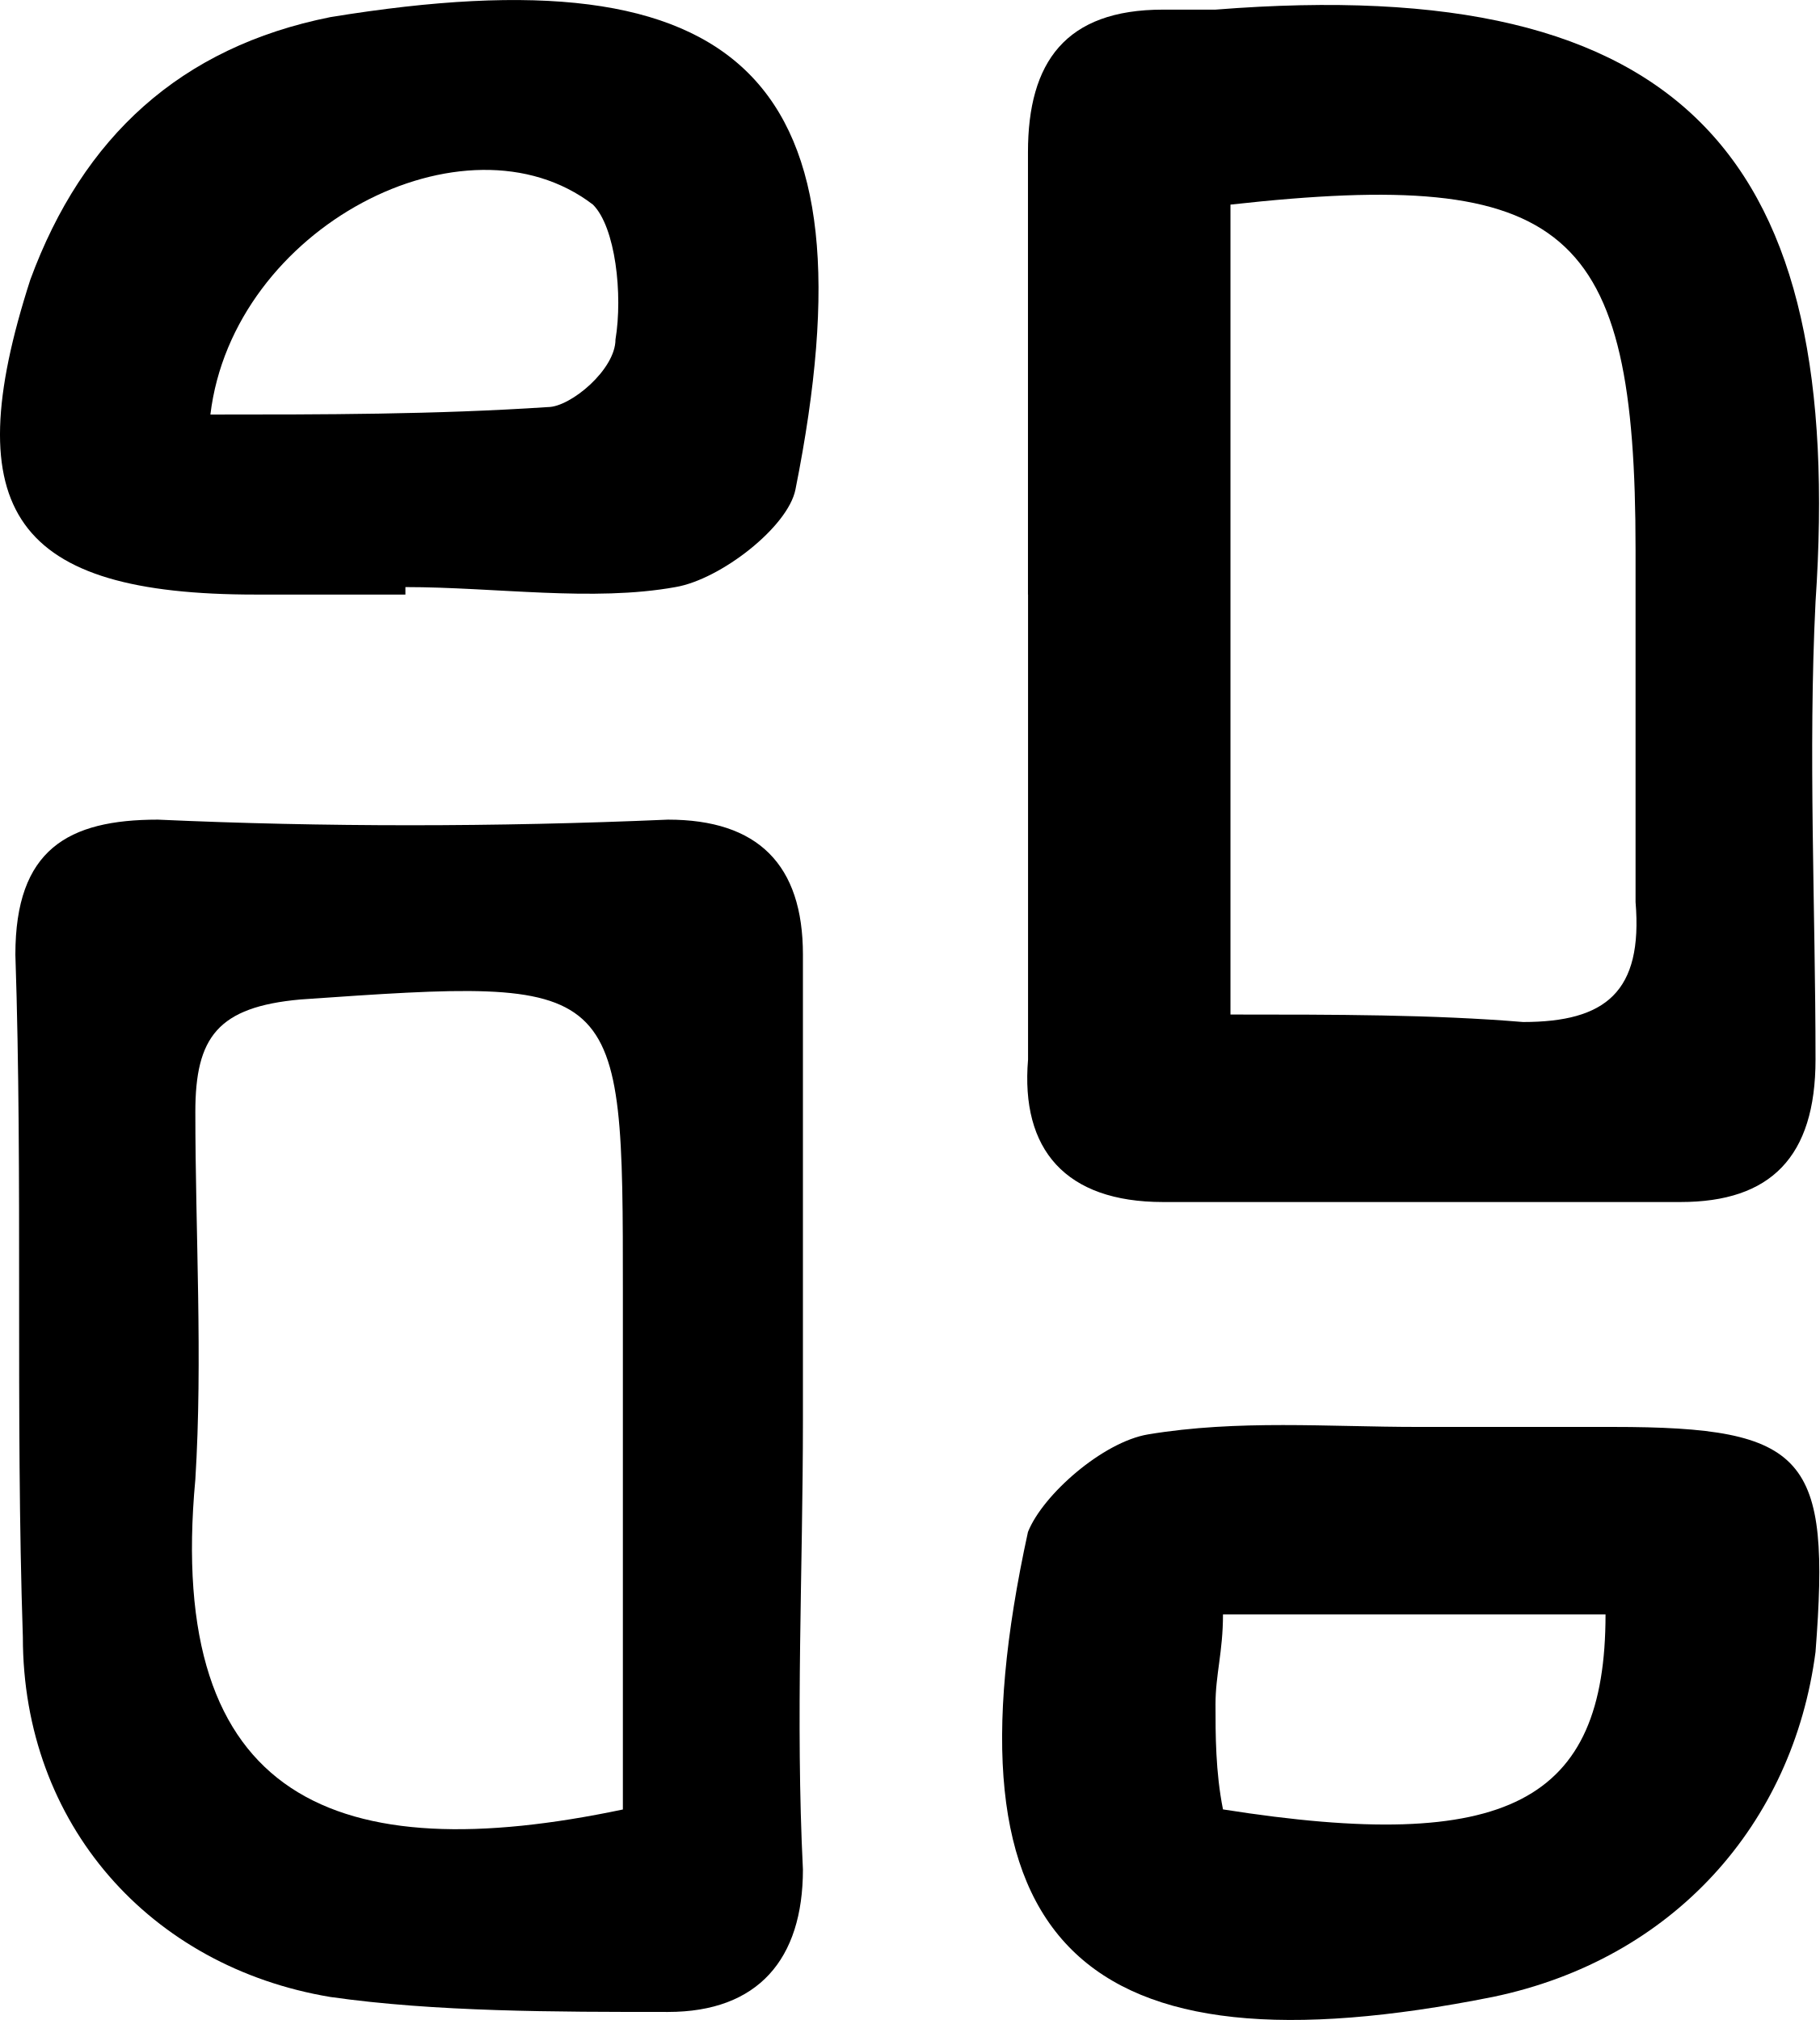
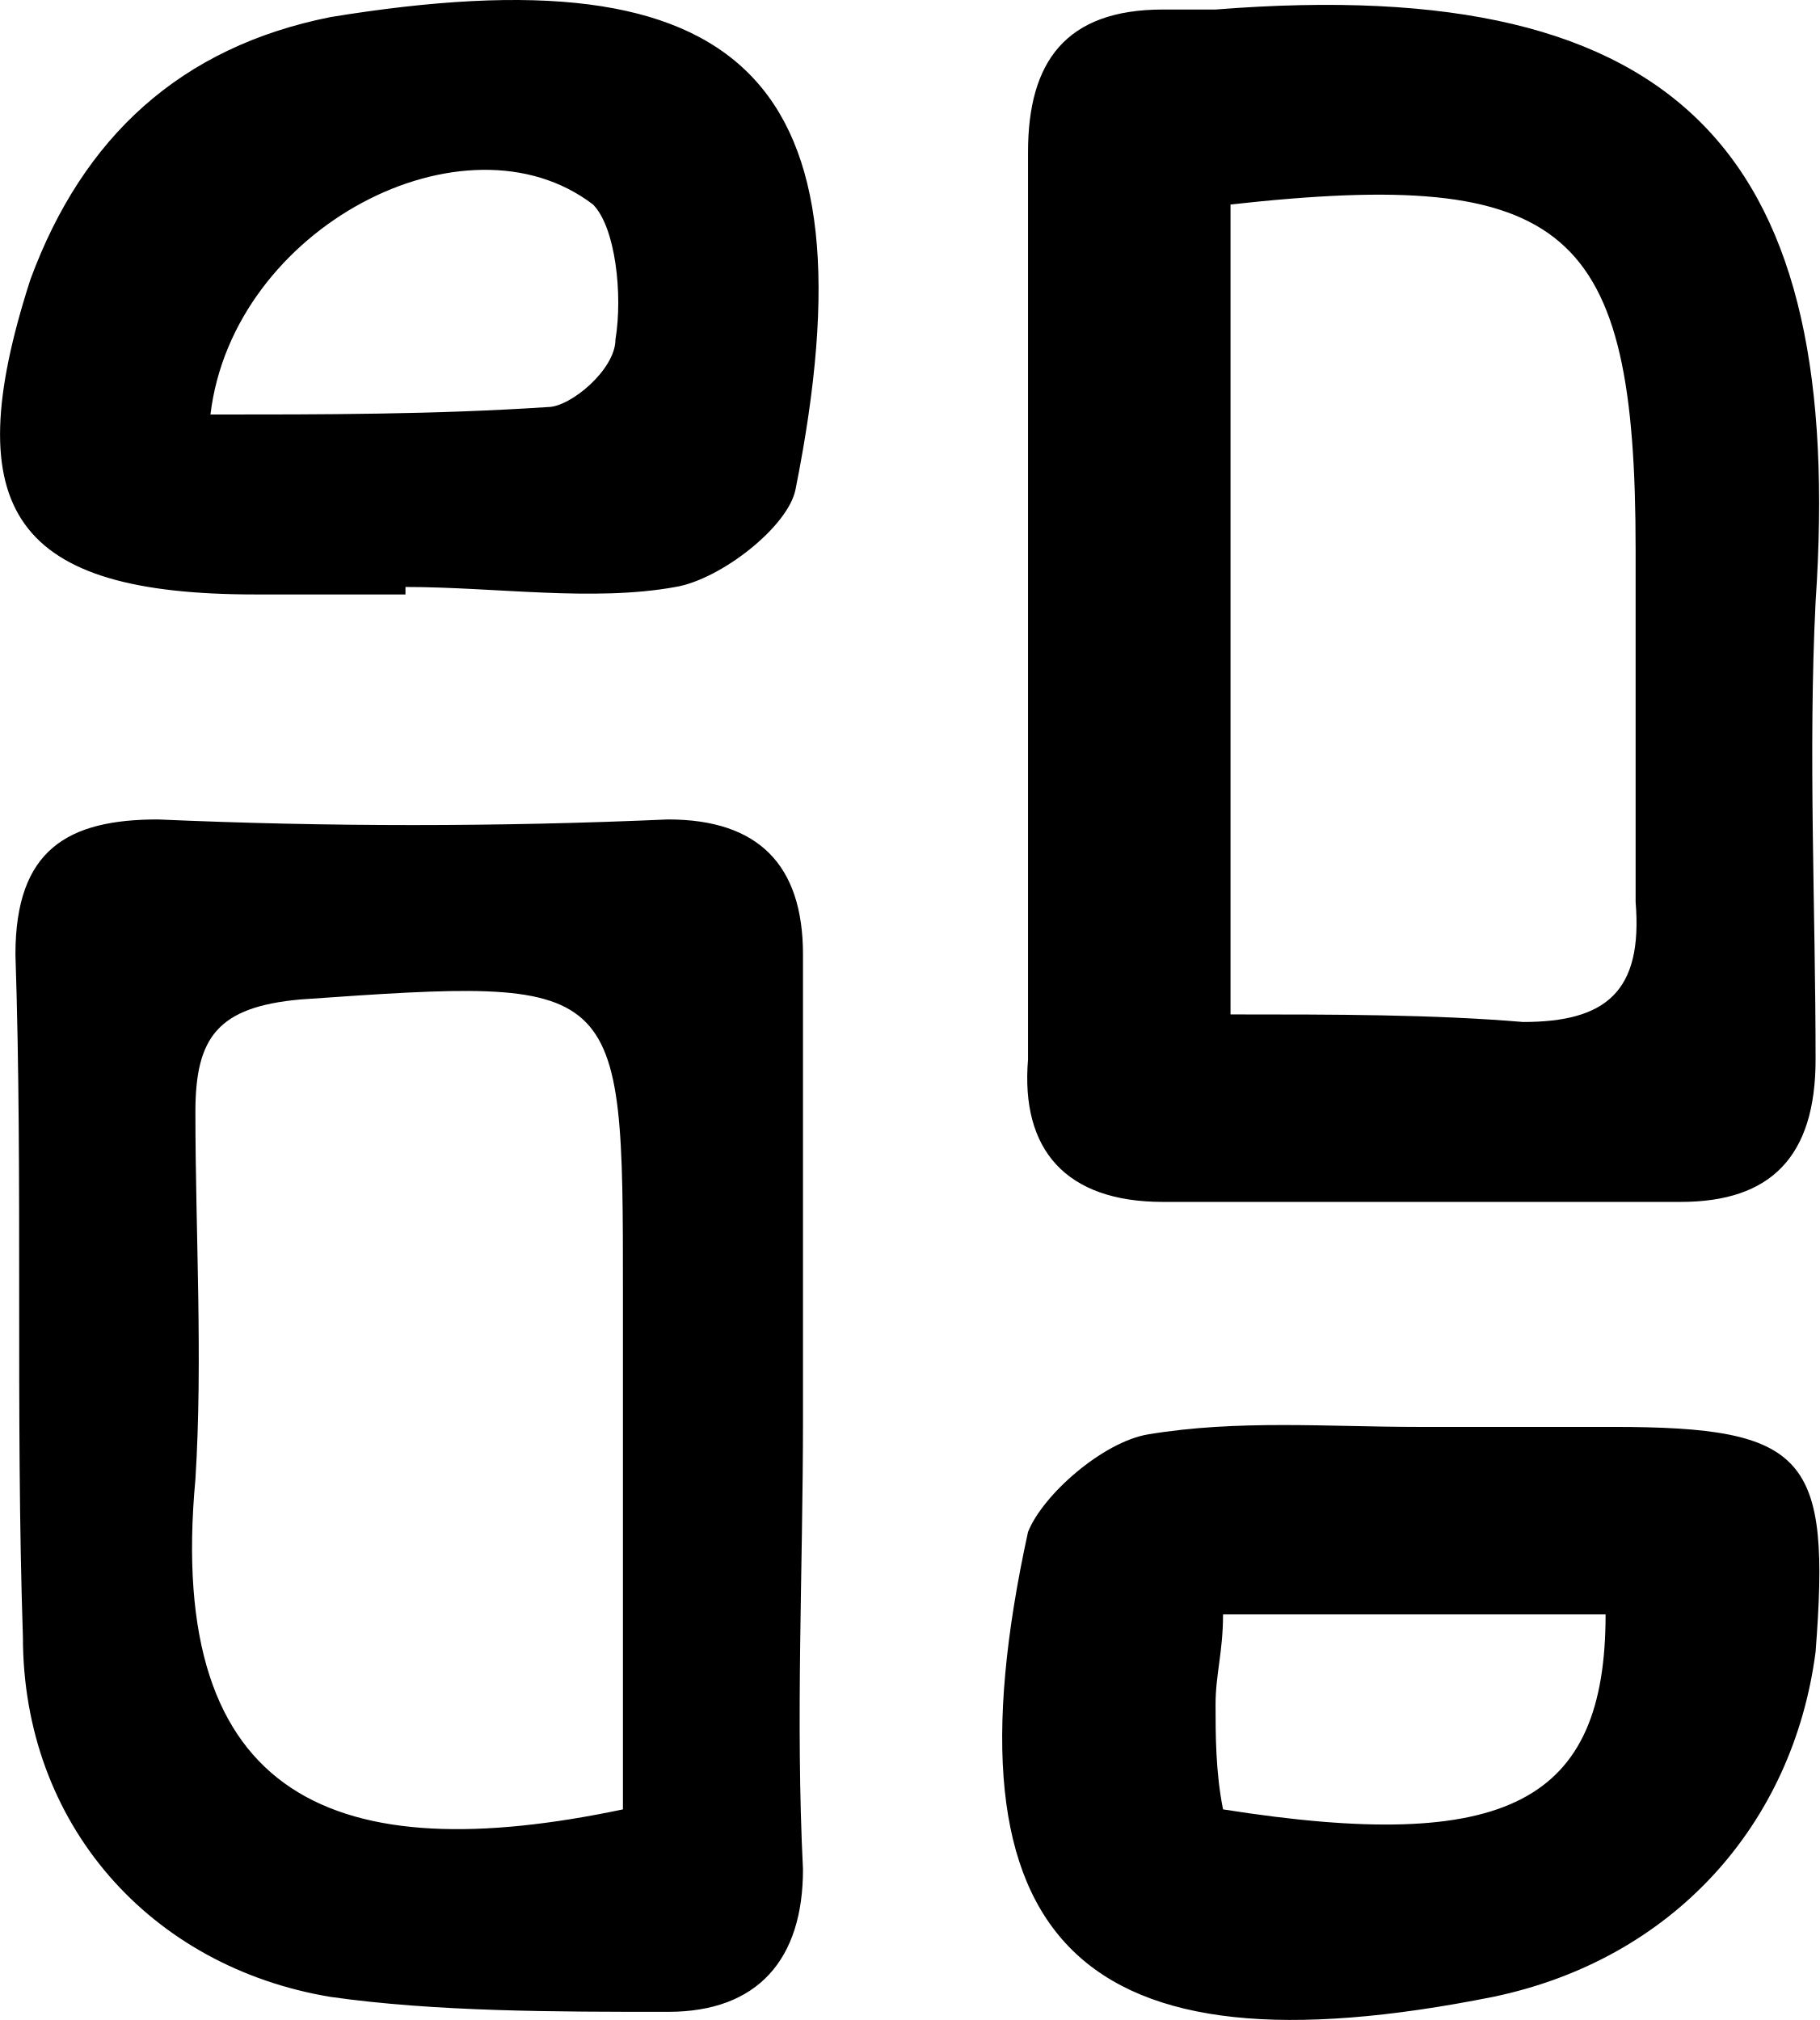
- <svg xmlns="http://www.w3.org/2000/svg" width="21.391mm" height="23.756mm" viewBox="0 0 21.391 23.756" version="1.1" id="svg848">
-   <defs id="defs845">
-     <pattern id="EMFhbasepattern" patternUnits="userSpaceOnUse" width="6" height="6" x="0" y="0" />
-     <pattern id="EMFhbasepattern-1" patternUnits="userSpaceOnUse" width="6" height="6" x="0" y="0" />
-     <pattern id="EMFhbasepattern-2" patternUnits="userSpaceOnUse" width="6" height="6" x="0" y="0" />
-   </defs>
-   <g id="layer1" transform="translate(-97.09224,-124.0287)">
-     <path style="fill:#000000;fill-opacity:1;fill-rule:nonzero;stroke:none;stroke-width:0.265" d="m 109.179,131.021 c 0,-1.676 0,-3.44 0,-5.203 0,-1.058 0.441,-1.676 1.587,-1.676 0.176,0 0.441,0 0.617,0 5.556,-0.441 7.408,1.764 7.056,6.967 -0.088,1.764 0,3.616 0,5.38 0,1.147 -0.529,1.676 -1.587,1.676 -2.028,0 -4.057,0 -6.085,0 -1.147,0 -1.676,-0.617 -1.587,-1.676 0,-1.764 0,-3.616 0,-5.468 z m 2.381,-4.586 c 0,3.263 0,6.35 0,9.525 1.235,0 2.381,0 3.44,0.088 0.97,0 1.411,-0.353 1.323,-1.411 0,-1.323 0,-2.734 0,-4.145 0,-3.792 -0.794,-4.498 -4.763,-4.057 z" id="path1031" />
-     <path style="fill:#000000;fill-opacity:1;fill-rule:nonzero;stroke:none;stroke-width:0.265" d="m 106.533,140.722 c 0,1.764 -0.088,3.528 0,5.292 0,1.058 -0.529,1.676 -1.587,1.676 -1.323,0 -2.734,0 -3.969,-0.176 -2.117,-0.353 -3.616,-2.028 -3.616,-4.233 -0.088,-2.646 0,-5.38 -0.088,-8.026 0,-1.235 0.617,-1.587 1.676,-1.587 1.94,0.088 3.969,0.088 5.997,0 1.058,0 1.587,0.529 1.587,1.587 0,1.852 0,3.616 0,5.468 z m -2.117,4.586 c 0,-2.117 0,-4.057 0,-6.085 0,-3.704 0,-3.704 -3.792,-3.44 -0.97,0.088 -1.235,0.441 -1.235,1.323 0,1.411 0.088,2.91 0,4.322 -0.353,3.792 1.676,4.586 5.027,3.881 z" id="path1033" />
-     <path style="fill:#000000;fill-opacity:1;fill-rule:nonzero;stroke:none;stroke-width:0.265" d="m 113.765,140.81 c 0.794,0 1.587,0 2.293,0 2.293,0 2.558,0.353 2.381,2.646 -0.265,2.028 -1.676,3.616 -3.792,4.057 -4.851,0.97 -6.526,-0.617 -5.468,-5.468 0.176,-0.441 0.882,-1.058 1.411,-1.147 1.058,-0.176 2.117,-0.088 3.175,-0.088 0,0 0,0 0,0 z m -2.293,4.498 c 3.351,0.529 4.498,-0.088 4.498,-2.293 -1.499,0 -2.999,0 -4.498,0 0,0.441 -0.088,0.706 -0.088,1.058 0,0.353 0,0.794 0.088,1.235 z" id="path1035" />
-     <path style="fill:#000000;fill-opacity:1;fill-rule:nonzero;stroke:none;stroke-width:0.265" d="m 101.859,131.021 c -0.529,0 -1.147,0 -1.764,0 -2.822,0 -3.528,-0.97 -2.646,-3.704 0.617,-1.676 1.764,-2.734 3.528,-3.087 4.851,-0.794 6.438,0.706 5.468,5.556 -0.088,0.441 -0.882,1.058 -1.411,1.147 -0.97,0.176 -2.117,0 -3.175,0 0,0.088 0,0.088 0,0.088 z m -2.293,-2.117 c 1.323,0 2.646,0 3.969,-0.088 0.265,0 0.794,-0.441 0.794,-0.794 0.088,-0.529 0,-1.323 -0.265,-1.587 -1.499,-1.147 -4.233,0.265 -4.498,2.469 z" id="path1037" />
-   </g>
+ <svg xmlns="http://www.w3.org/2000/svg" width="80.85" height="89.785" viewBox="0 0 21.391 23.756">
+   <path style="fill:#000;fill-opacity:1;fill-rule:nonzero;stroke:none;stroke-width:.265" d="M109.179 131.02v-5.203c0-1.058.44-1.676 1.587-1.676h.618c5.556-.44 7.408 1.764 7.055 6.968-.088 1.764 0 3.616 0 5.38 0 1.146-.529 1.675-1.587 1.675h-6.086c-1.146 0-1.675-.617-1.587-1.675v-5.468zm2.381-4.586v9.525c1.235 0 2.381 0 3.44.089.97 0 1.41-.353 1.323-1.411v-4.146c0-3.792-.794-4.497-4.763-4.057zM106.533 140.722c0 1.764-.088 3.528 0 5.292 0 1.058-.53 1.675-1.587 1.675-1.323 0-2.734 0-3.97-.176-2.116-.353-3.615-2.029-3.615-4.233-.088-2.646 0-5.38-.088-8.026 0-1.235.617-1.588 1.675-1.588a67.99 67.99 0 0 0 5.998 0c1.058 0 1.587.53 1.587 1.588v5.468zm-2.117 4.586v-6.085c0-3.705 0-3.705-3.792-3.44-.97.088-1.235.441-1.235 1.323 0 1.411.089 2.91 0 4.322-.352 3.792 1.676 4.586 5.027 3.88zM113.765 140.81h2.293c2.293 0 2.558.353 2.381 2.646-.264 2.028-1.675 3.616-3.792 4.057-4.85.97-6.526-.617-5.468-5.468.176-.441.882-1.058 1.411-1.147 1.058-.176 2.117-.088 3.175-.088zm-2.293 4.498c3.351.53 4.498-.088 4.498-2.293h-4.498c0 .441-.088.706-.088 1.058 0 .353 0 .794.088 1.235zM101.859 131.02h-1.764c-2.822 0-3.528-.97-2.646-3.704.617-1.675 1.764-2.734 3.528-3.086 4.85-.794 6.438.705 5.468 5.556-.088.44-.882 1.058-1.411 1.146-.97.177-2.117 0-3.175 0v.089zm-2.293-2.116c1.323 0 2.646 0 3.969-.088.264 0 .793-.441.793-.794.088-.53 0-1.323-.264-1.588-1.5-1.146-4.234.265-4.498 2.47z" transform="translate(-97.092 -124.029)" />
</svg>
